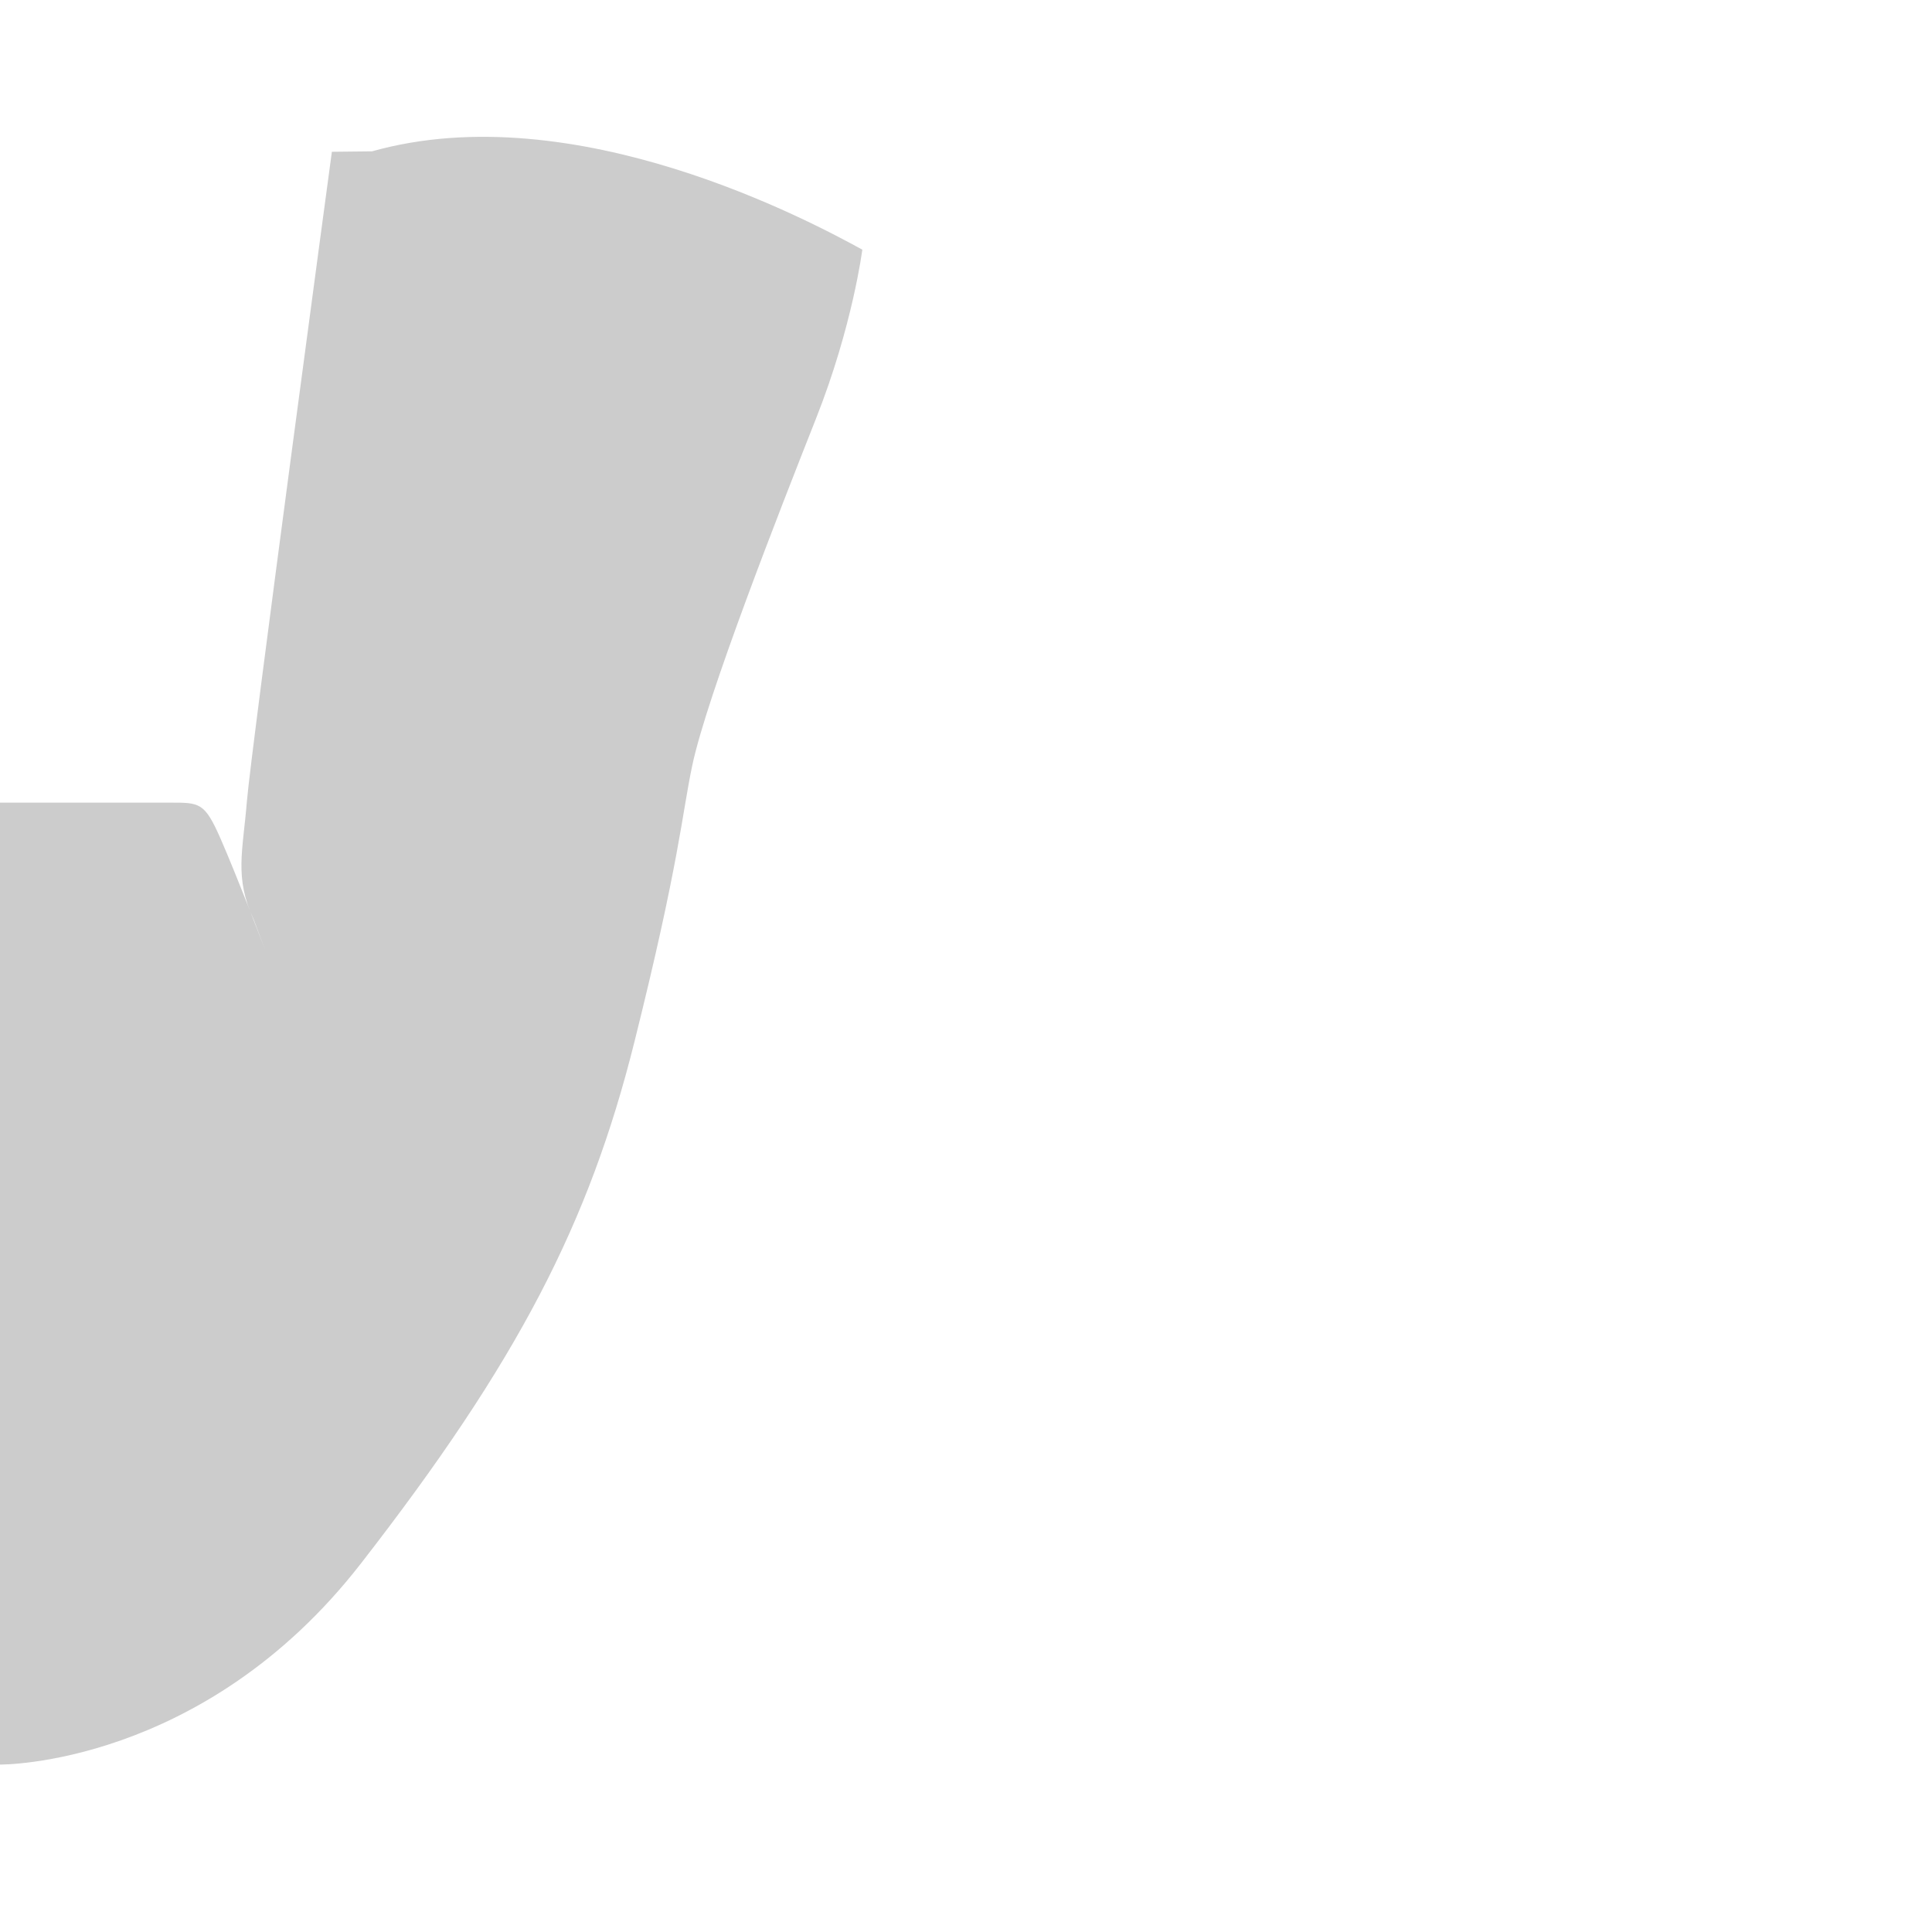
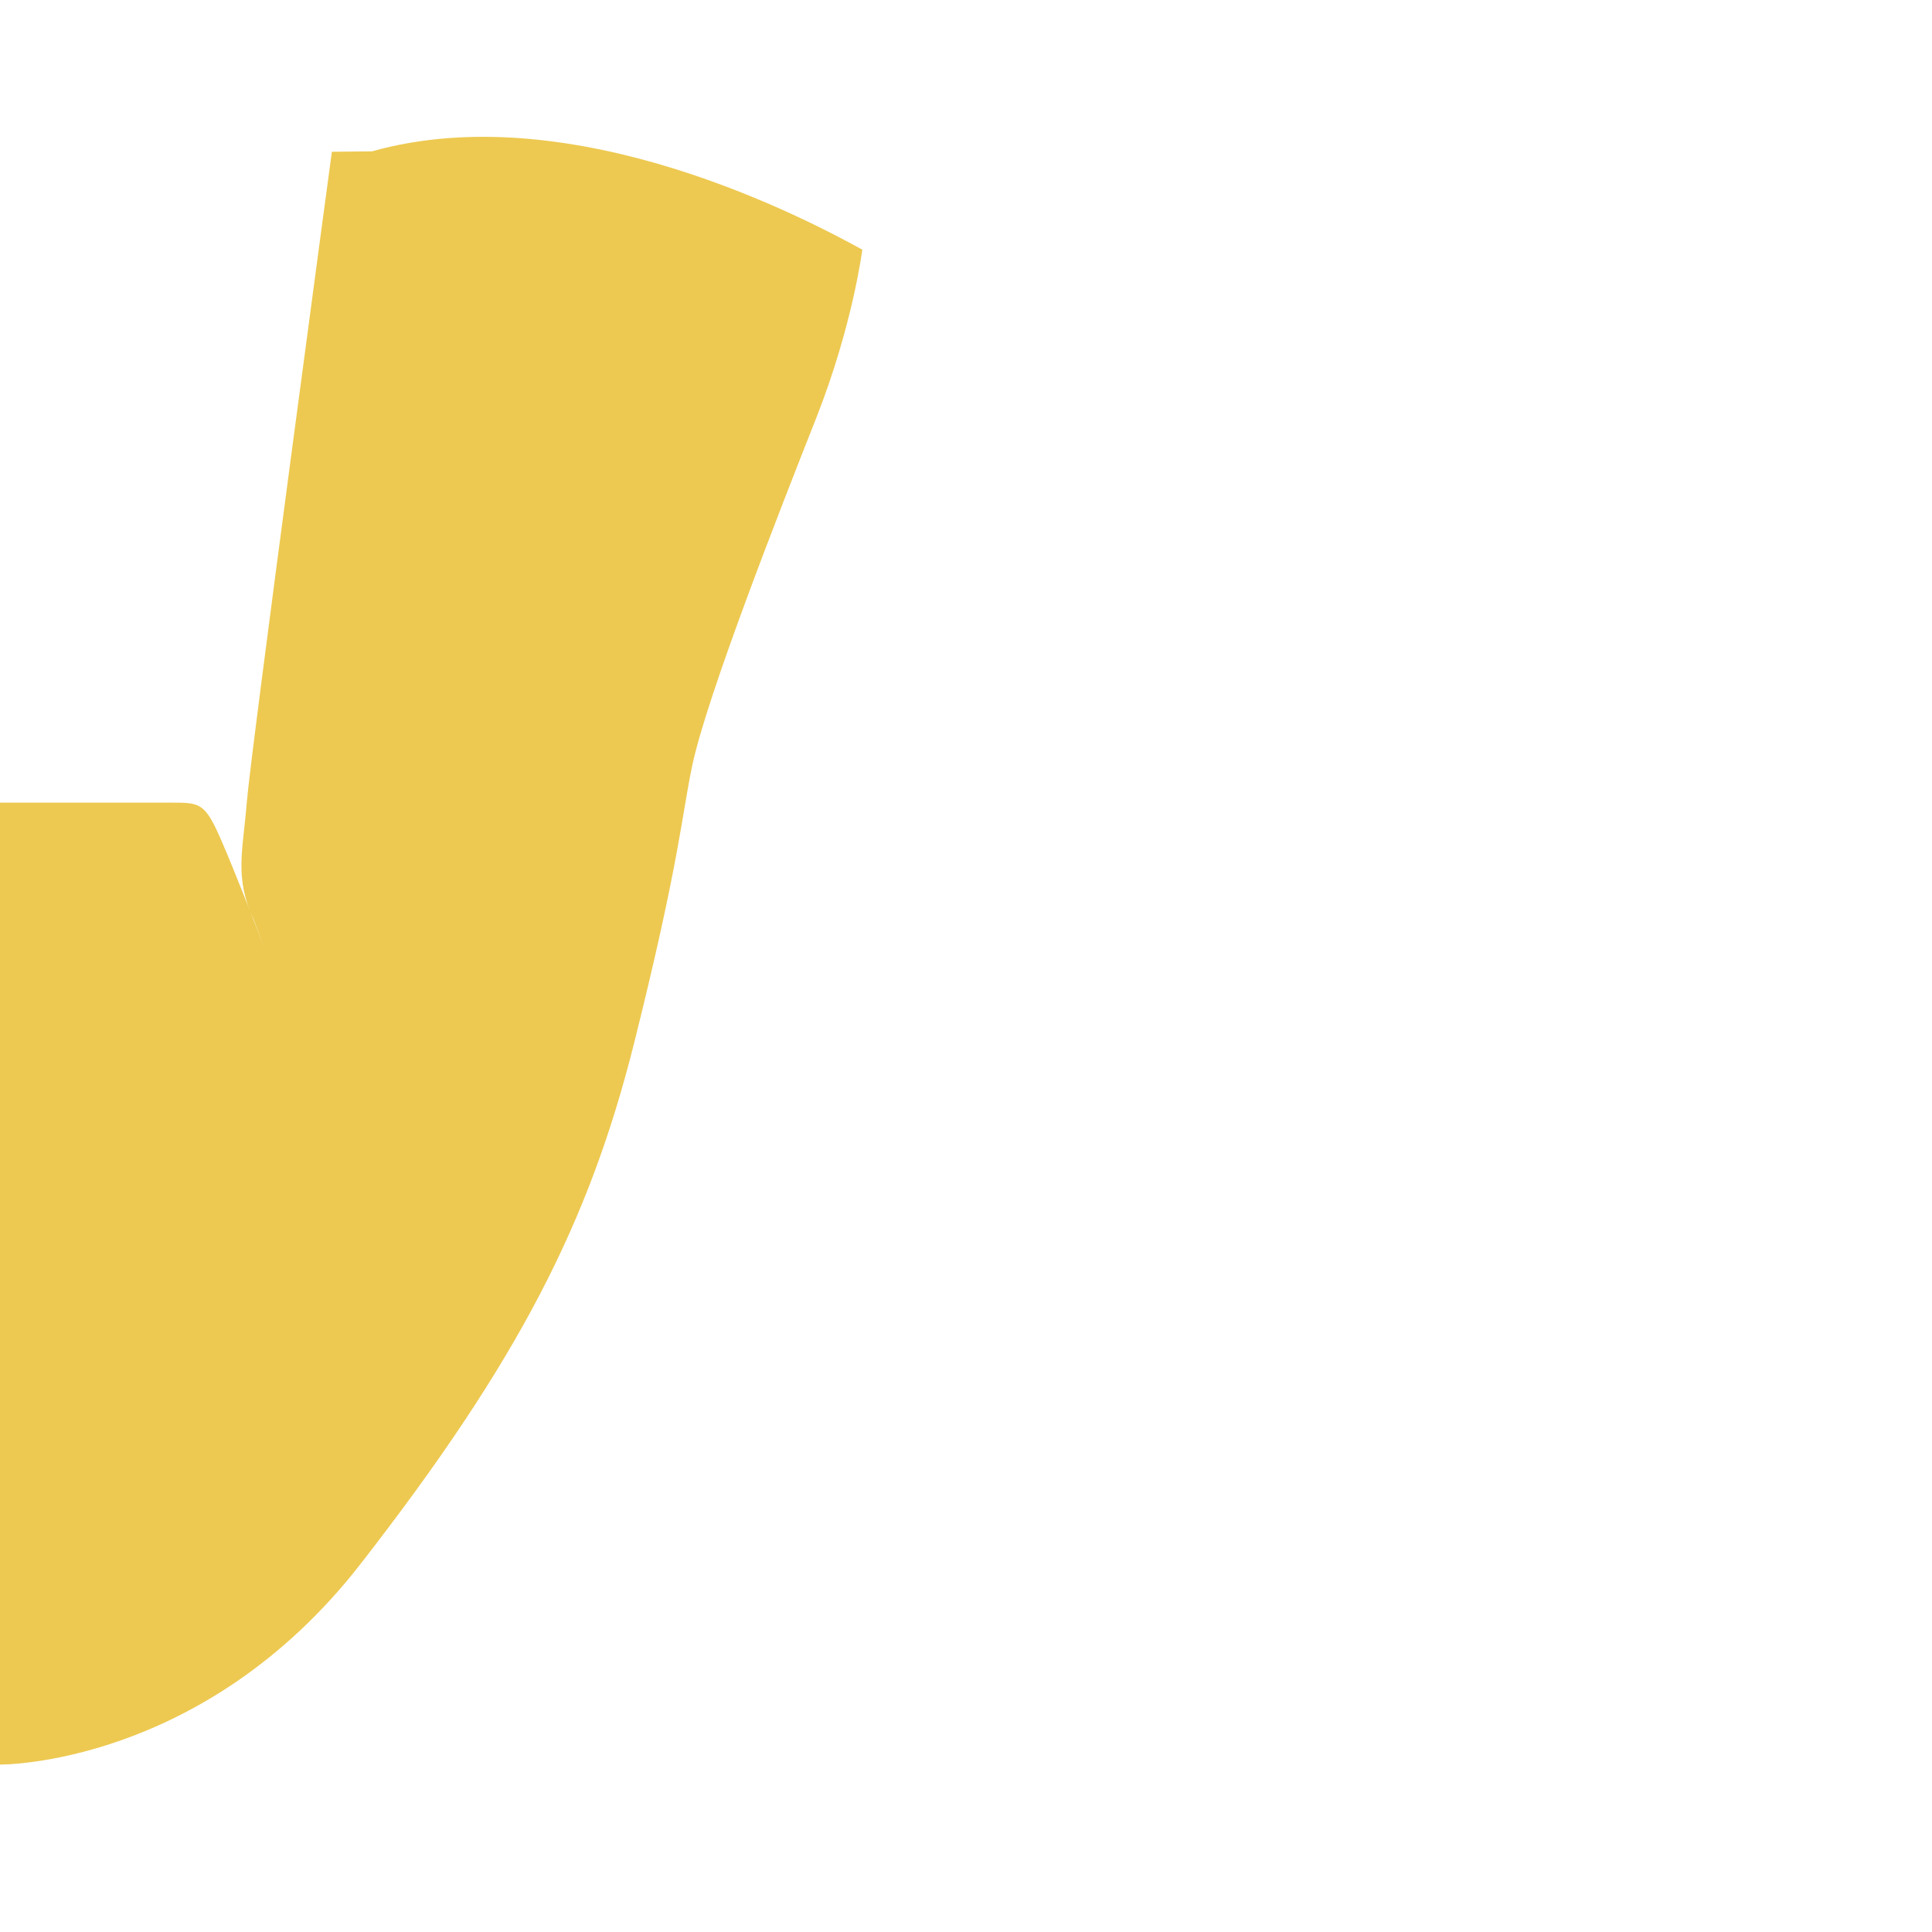
<svg xmlns="http://www.w3.org/2000/svg" version="1.0" x="0px" y="0px" viewBox="0 0 900 900" style="enable-background:new 0 0 900 900;" xml:space="preserve" id="svg4244">
  <defs id="defs4259" />
  <style type="text/css" id="style4246">
	.st0{clip-path:url(#SVGID_2_);}
	.st1{clip-path:url(#SVGID_6_);}
	.st2{fill:none;stroke:#FF0606;stroke-miterlimit:10;}
	.st3{fill:none;stroke:#2F00DB;stroke-miterlimit:10;}
	.st4{display:none;}
	.st5{display:inline;fill:none;stroke:#FF0606;stroke-miterlimit:10;}
	.st6{fill:none;stroke:#2F00DB;stroke-width:3;stroke-miterlimit:10;}
	.st7{fill:#2F00DB;}
	.st8{fill:url(#);stroke:url(#);stroke-miterlimit:10;}
	.st9{fill:none;}
	.st10{fill:none;stroke:#000000;stroke-width:2;stroke-linecap:round;stroke-miterlimit:10;}
	.st11{fill:none;stroke:#000000;stroke-linecap:round;stroke-miterlimit:10;}
</style>
  <g id="Layer_1" />
  <g id="outer_1" />
  <g id="outer_2" />
  <g id="foldline" class="st4" />
  <g id="inline" />
-   <path style="fill:#cccccc" id="path4254" d="m 380.2,194.8 c -17,43 -50.8,129.2 -57.7,161.7 -4.9,23.2 -6,45 -27,129 -21,84 -54,148.5 -127.5,243 C 94.5,823 0,822 0,822 c 0,0 -94.5,1 -168,-93.5 -73.5,-94.5 -106.5,-159 -127.5,-243 -21,-84 -22.1,-105.8 -27,-129 -6.8,-32.5 -40.7,-118.7 -57.7,-161.7 -17,-43 -21.5,-78.5 -21.5,-78.5 23.3,-12.8 133.8,-72.4 228.4,-45.8 l 18.7,0.2 c 0,0 37.7,279.2 39.6,302.7 1.9,23.5 5.9,35.4 -3.2,55 l -5.6,14.8 c 0,0 13.6,-35.3 21,-52.4 7.5,-17.1 9.6,-16.9 23.7,-16.9 l 79.1,0 79.1,0 c 14,0 16.2,-0.2 23.7,16.9 7.5,17.1 21,52.4 21,52.4 l -5.6,-14.8 c -9.1,-19.7 -5.1,-31.5 -3.2,-55 1.9,-23.5 39.6,-302.7 39.6,-302.7 l 18.7,-0.2 c 94.6,-26.6 205,33 228.4,45.8 0,0 -4.5,35.5 -21.5,78.5 z" class="st7" />
+   <path style="fill:#edc951;fill-opacity:1" id="path4254" d="m 380.2,194.8 c -17,43 -50.8,129.2 -57.7,161.7 -4.9,23.2 -6,45 -27,129 -21,84 -54,148.5 -127.5,243 C 94.5,823 0,822 0,822 c 0,0 -94.5,1 -168,-93.5 -73.5,-94.5 -106.5,-159 -127.5,-243 -21,-84 -22.1,-105.8 -27,-129 -6.8,-32.5 -40.7,-118.7 -57.7,-161.7 -17,-43 -21.5,-78.5 -21.5,-78.5 23.3,-12.8 133.8,-72.4 228.4,-45.8 l 18.7,0.2 c 0,0 37.7,279.2 39.6,302.7 1.9,23.5 5.9,35.4 -3.2,55 l -5.6,14.8 c 0,0 13.6,-35.3 21,-52.4 7.5,-17.1 9.6,-16.9 23.7,-16.9 l 79.1,0 79.1,0 c 14,0 16.2,-0.2 23.7,16.9 7.5,17.1 21,52.4 21,52.4 l -5.6,-14.8 c -9.1,-19.7 -5.1,-31.5 -3.2,-55 1.9,-23.5 39.6,-302.7 39.6,-302.7 l 18.7,-0.2 c 94.6,-26.6 205,33 228.4,45.8 0,0 -4.5,35.5 -21.5,78.5 z" class="st7" />
  <g id="fill" />
</svg>
